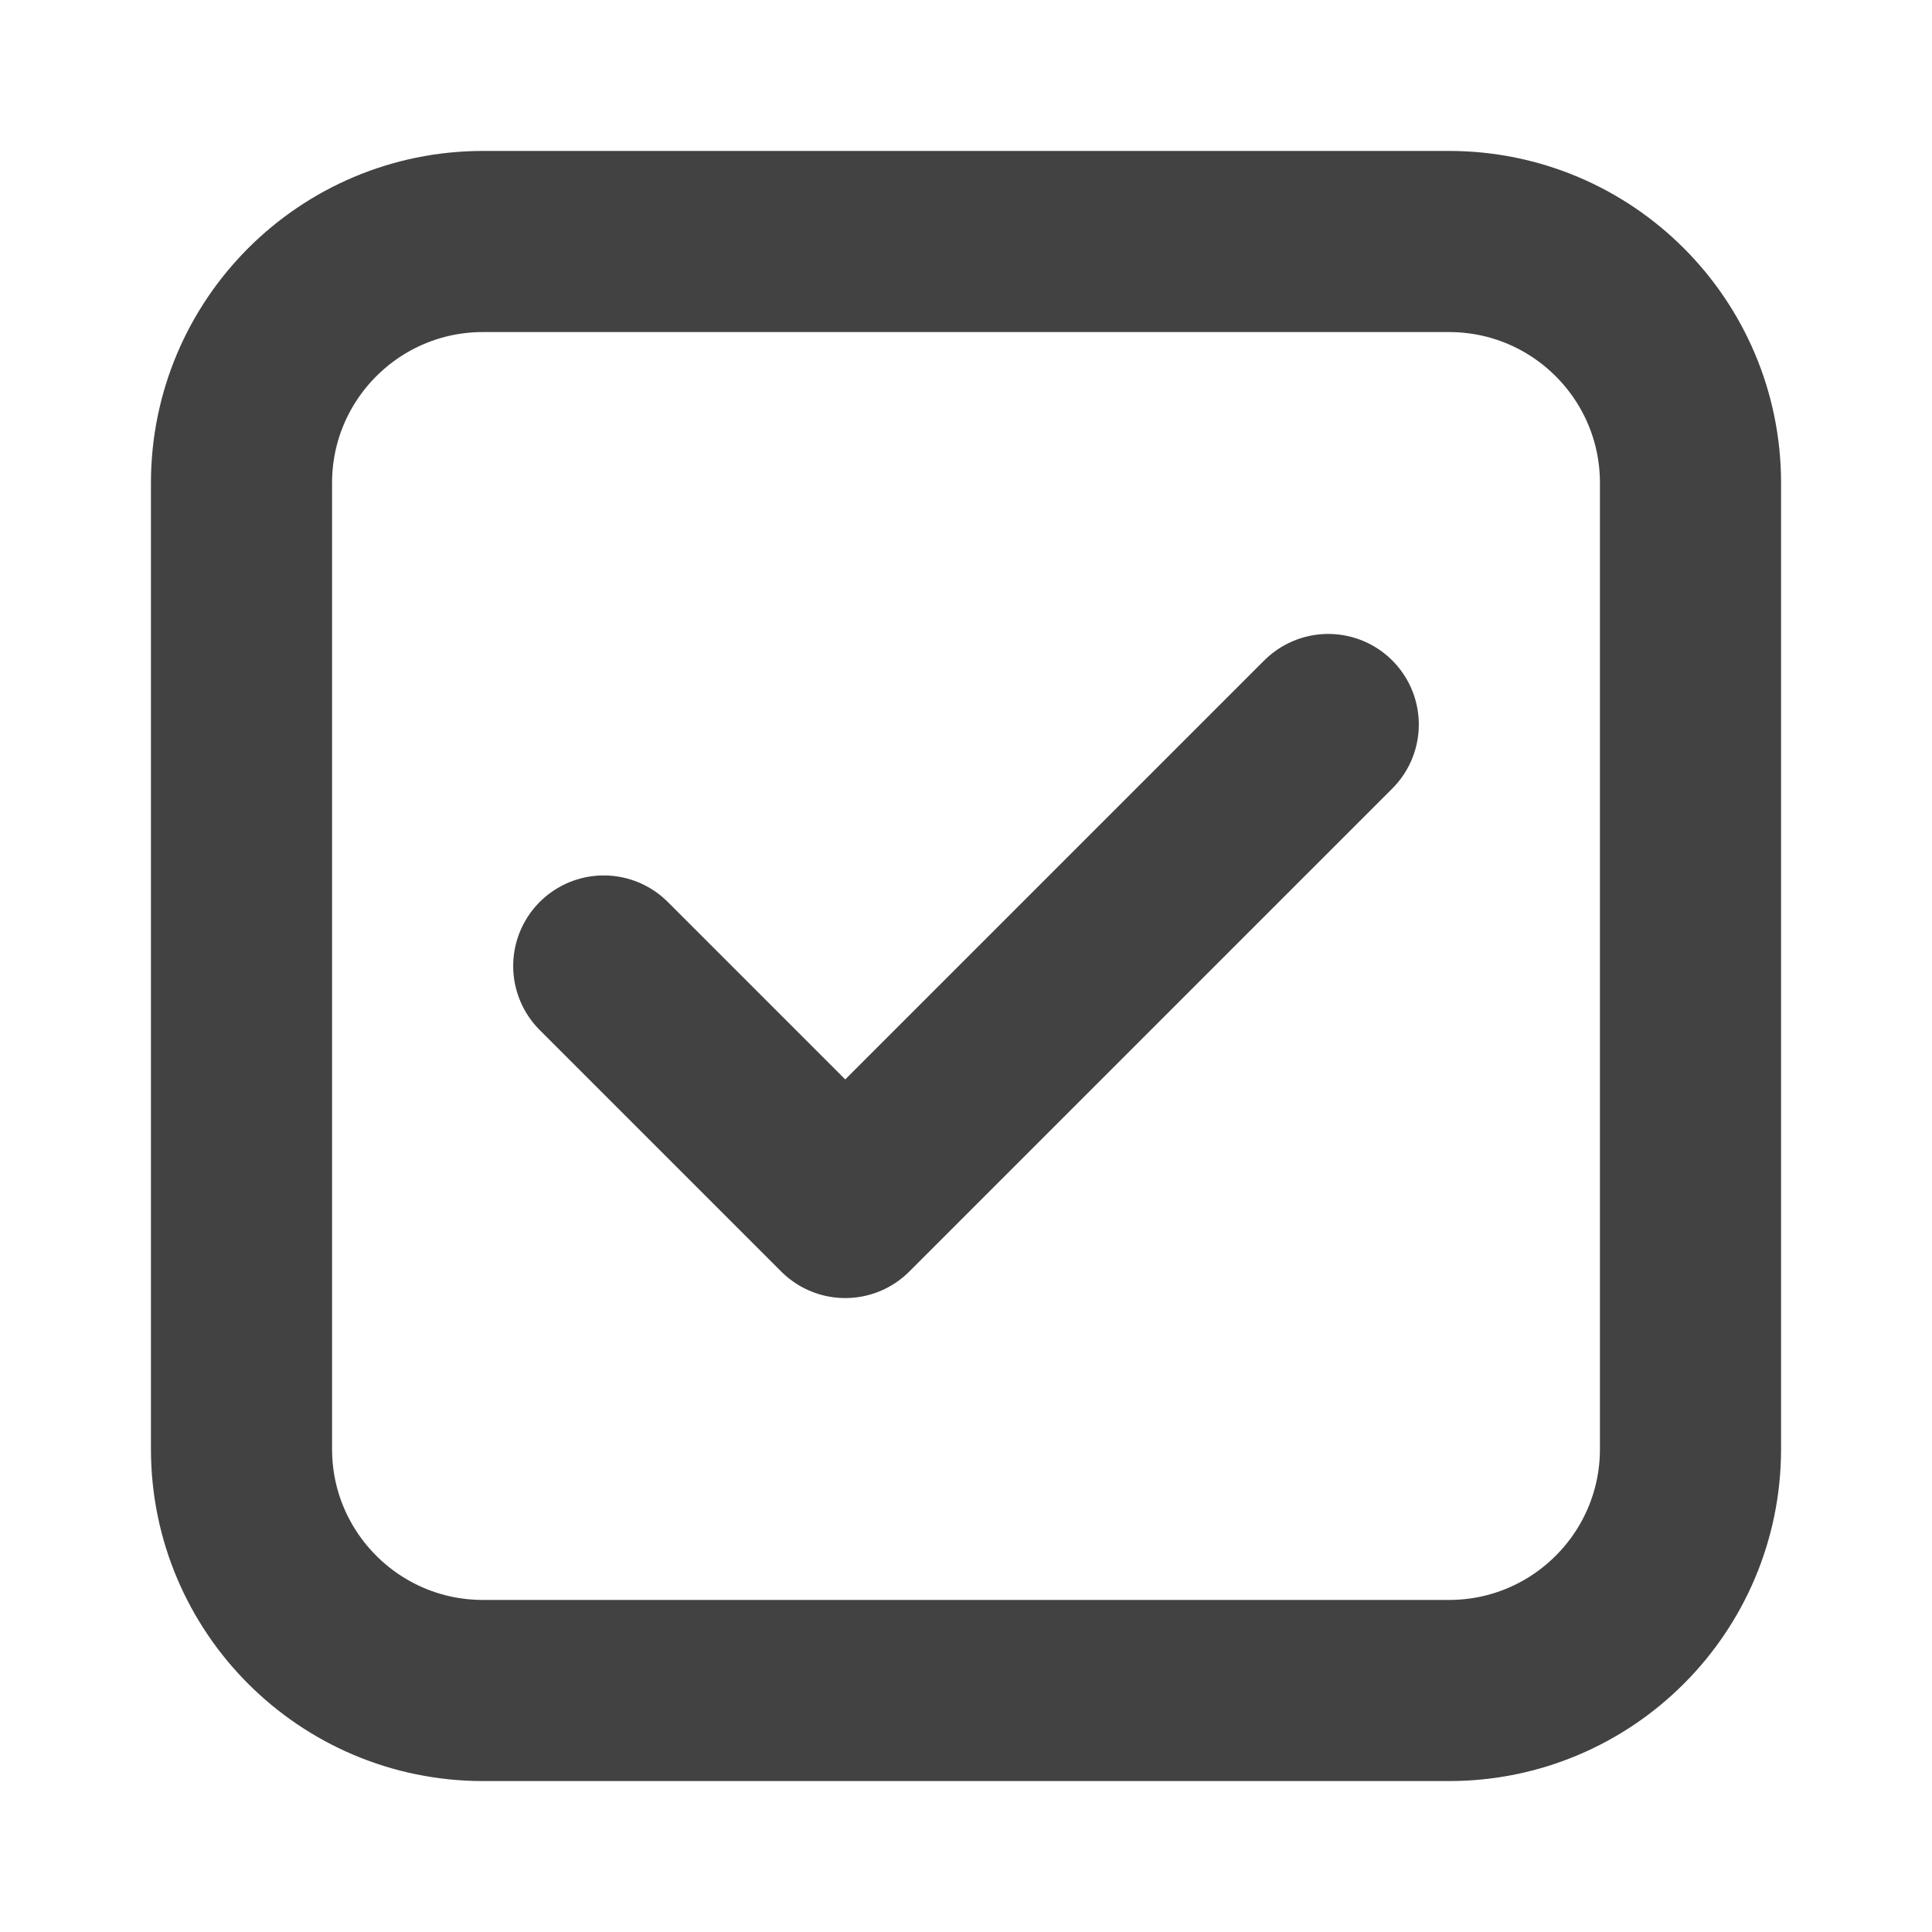
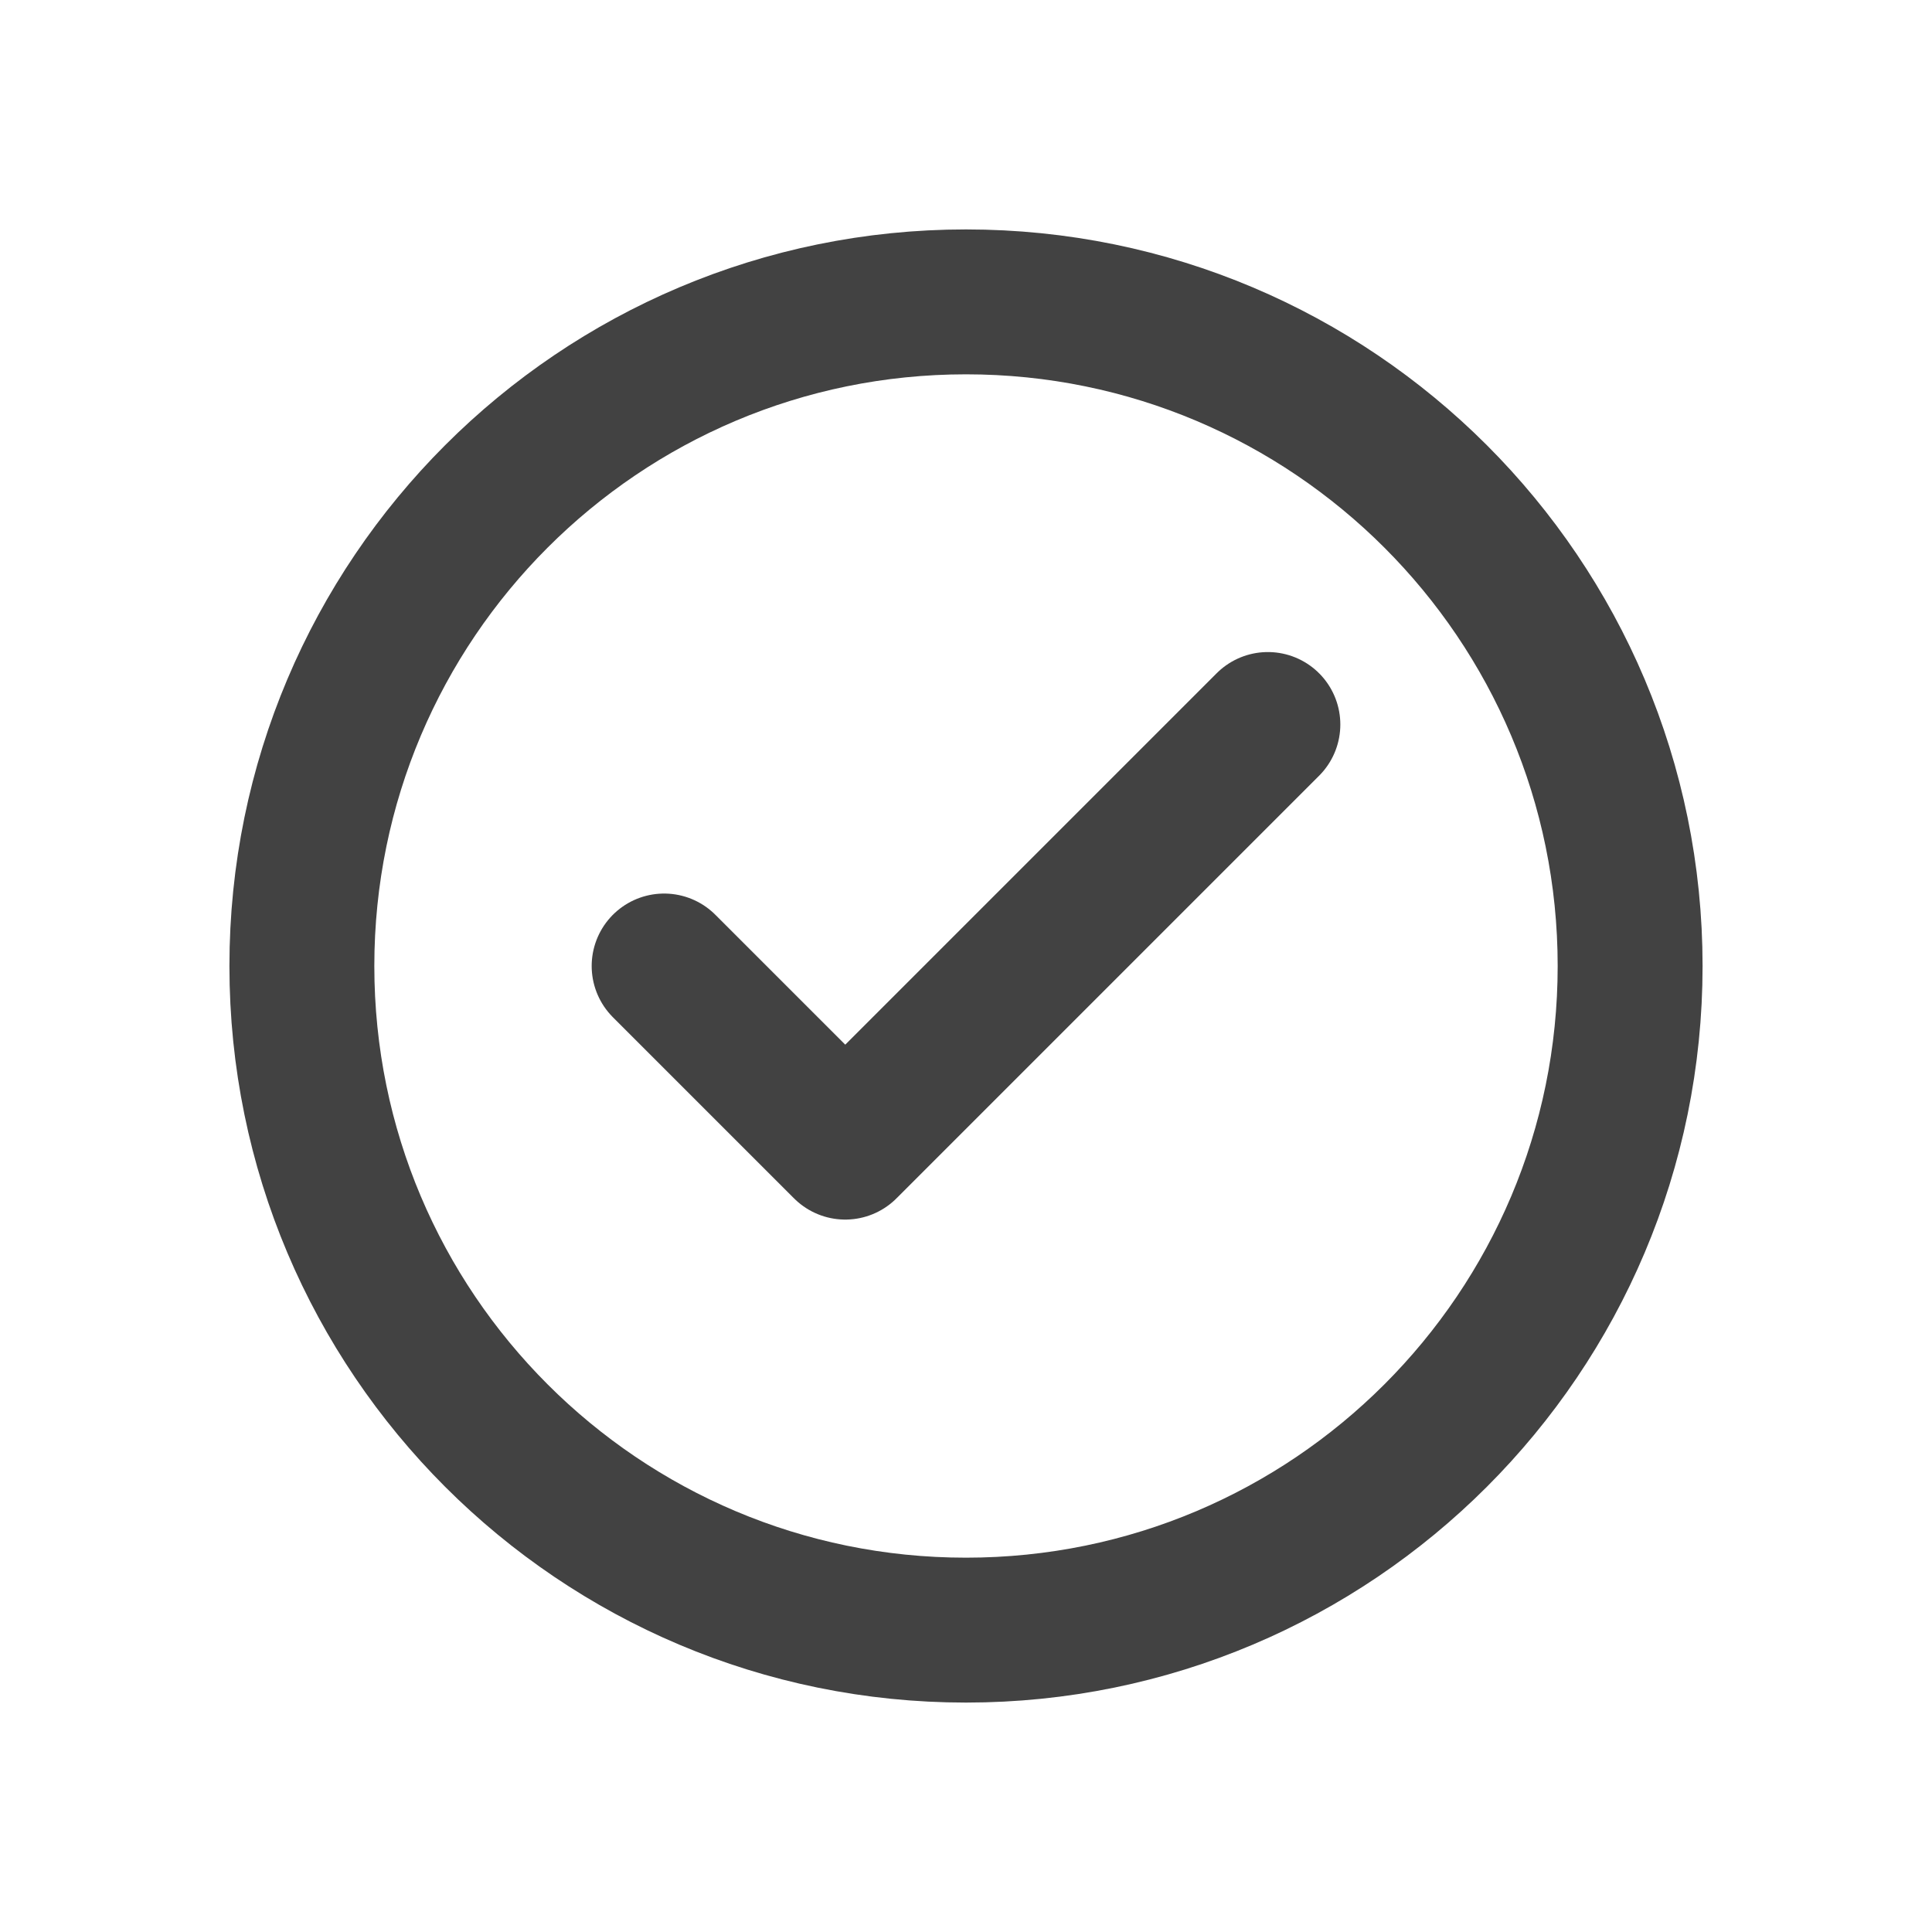
<svg xmlns="http://www.w3.org/2000/svg" width="16" height="16" viewBox="0 0 16 16" fill="none">
-   <rect x="2" y="2" width="12" height="12" rx="2" stroke="#424242" stroke-width="1.5" />
-   <path d="M5 8L7 10L11 6" stroke="#424242" stroke-width="1.5" stroke-linecap="round" stroke-linejoin="round" />
+   <circle cx="8" cy="8" r="5.5" stroke="#424242" stroke-width="1.2" fill="none" />
+   <path d="M5.5 8L7 9.5L10.5 6" stroke="#424242" stroke-width="1.2" stroke-linecap="round" stroke-linejoin="round" />
</svg>
